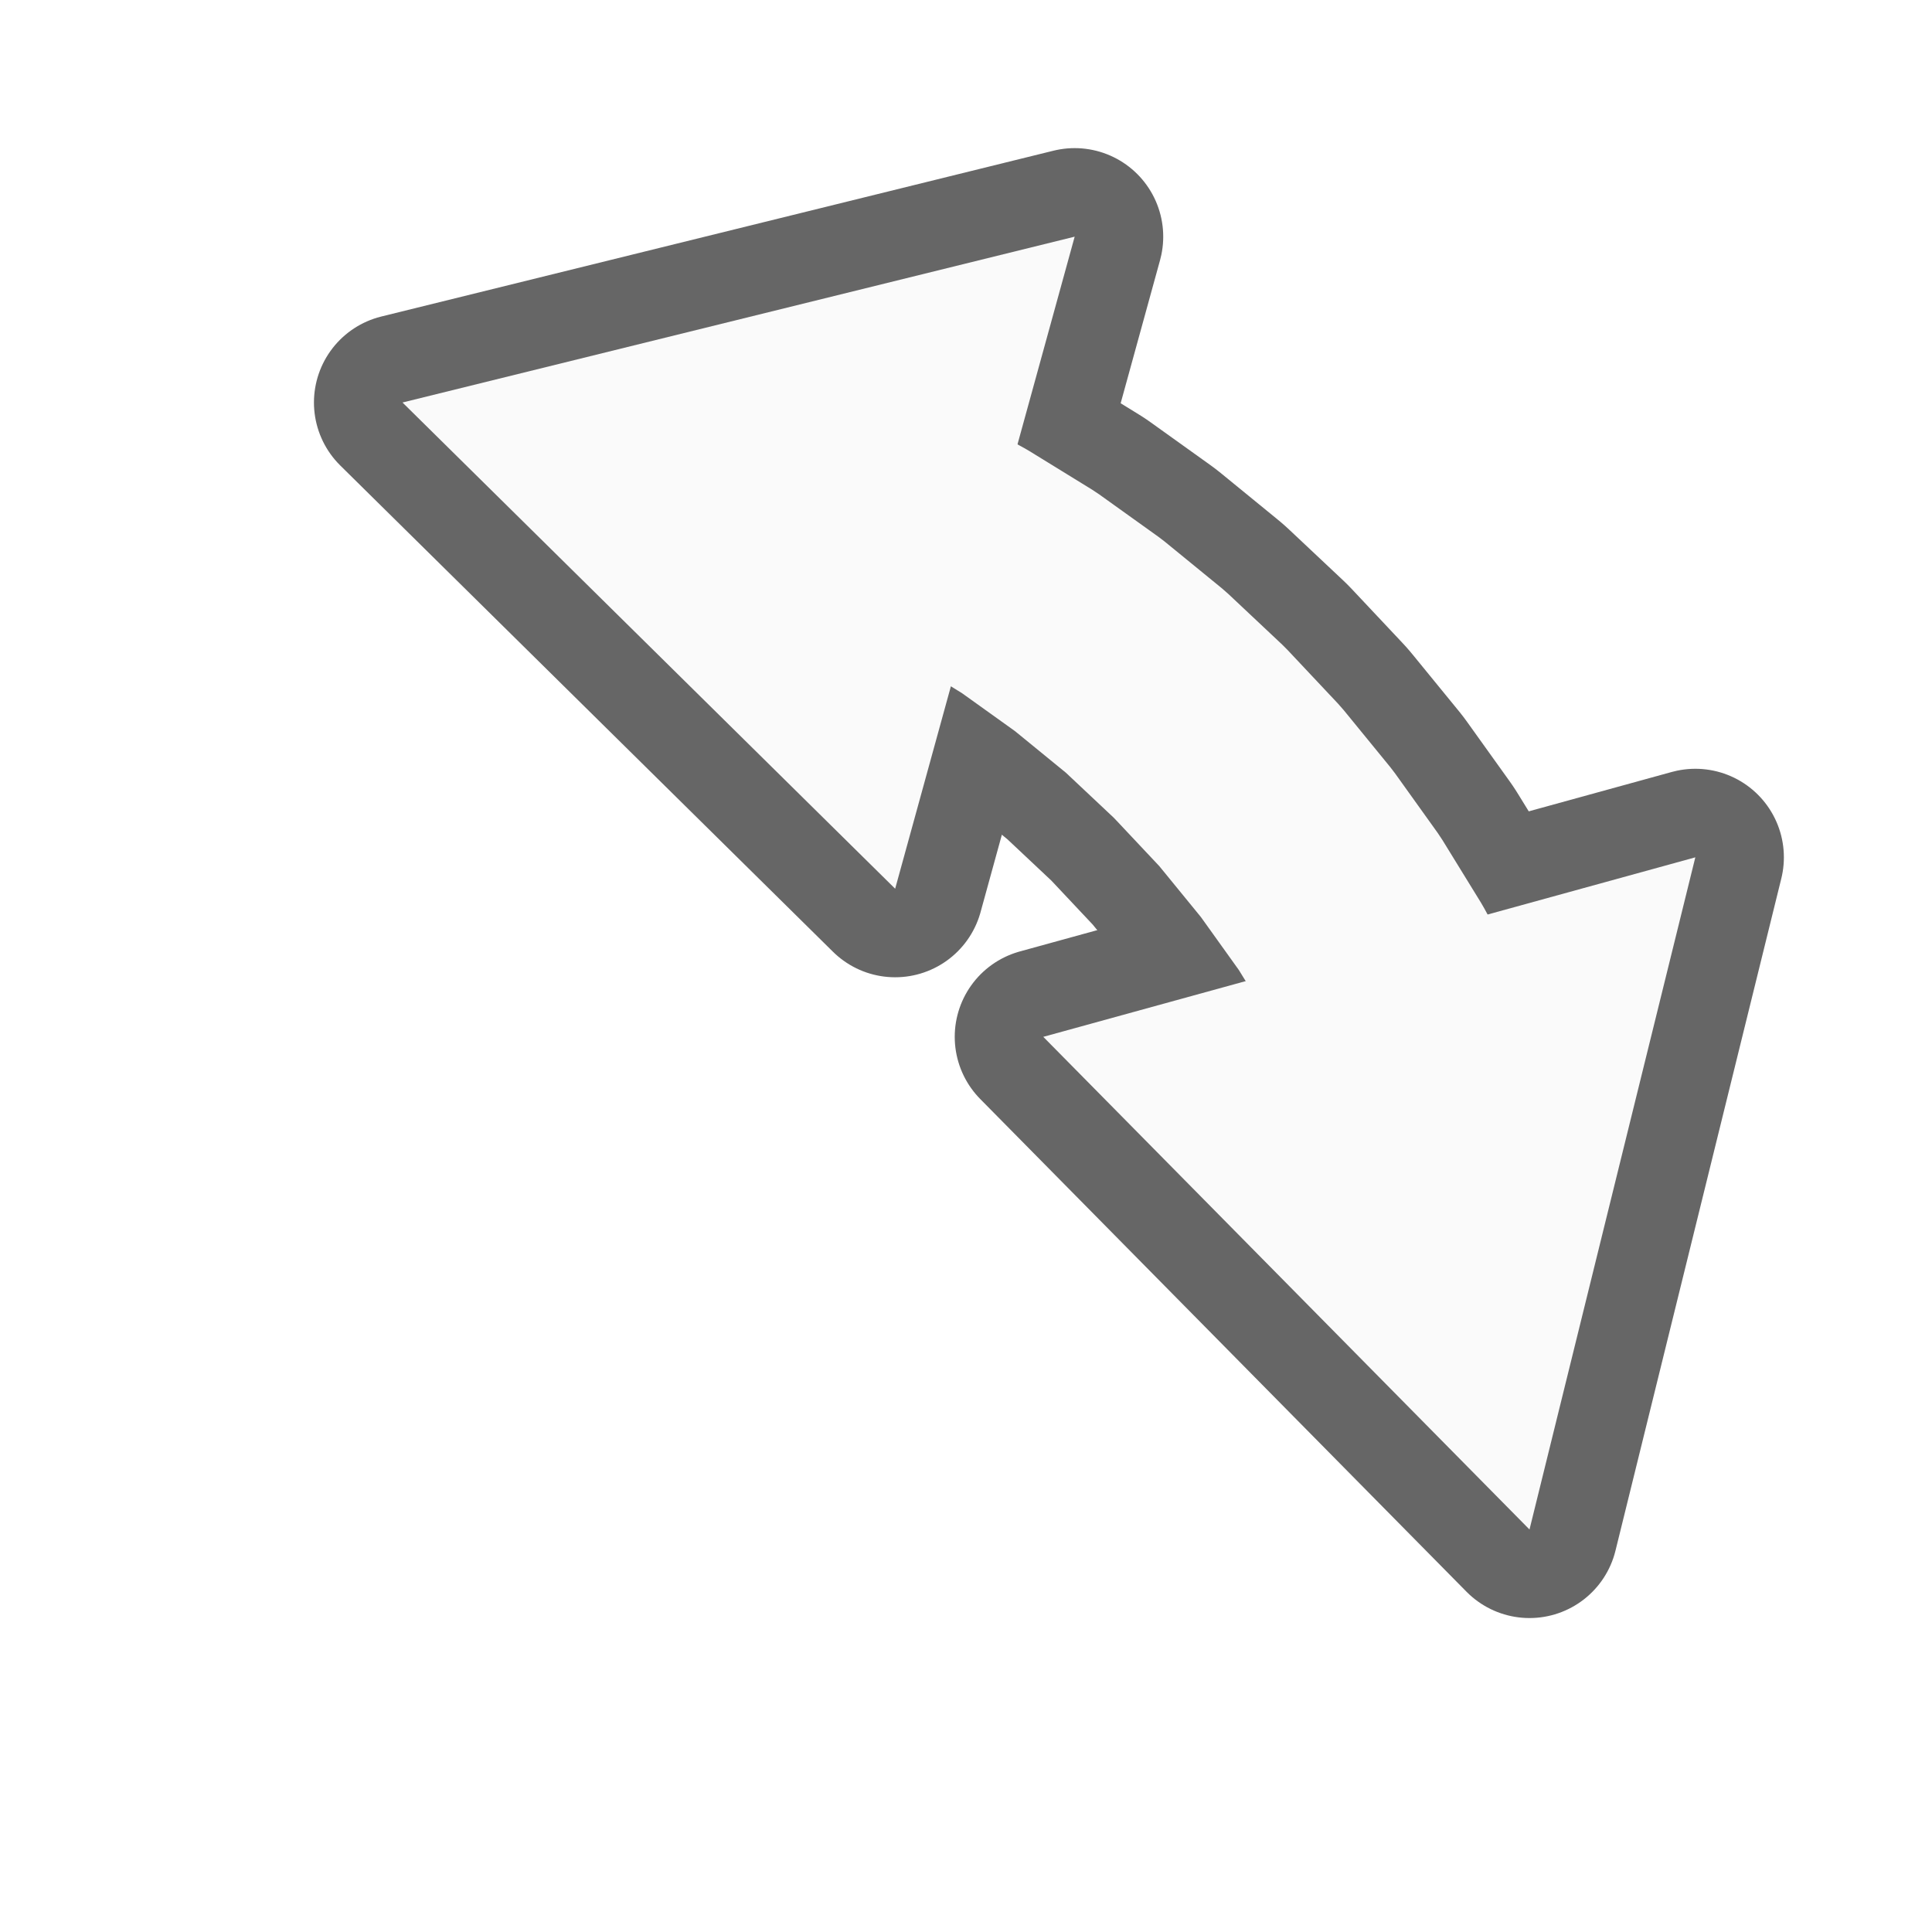
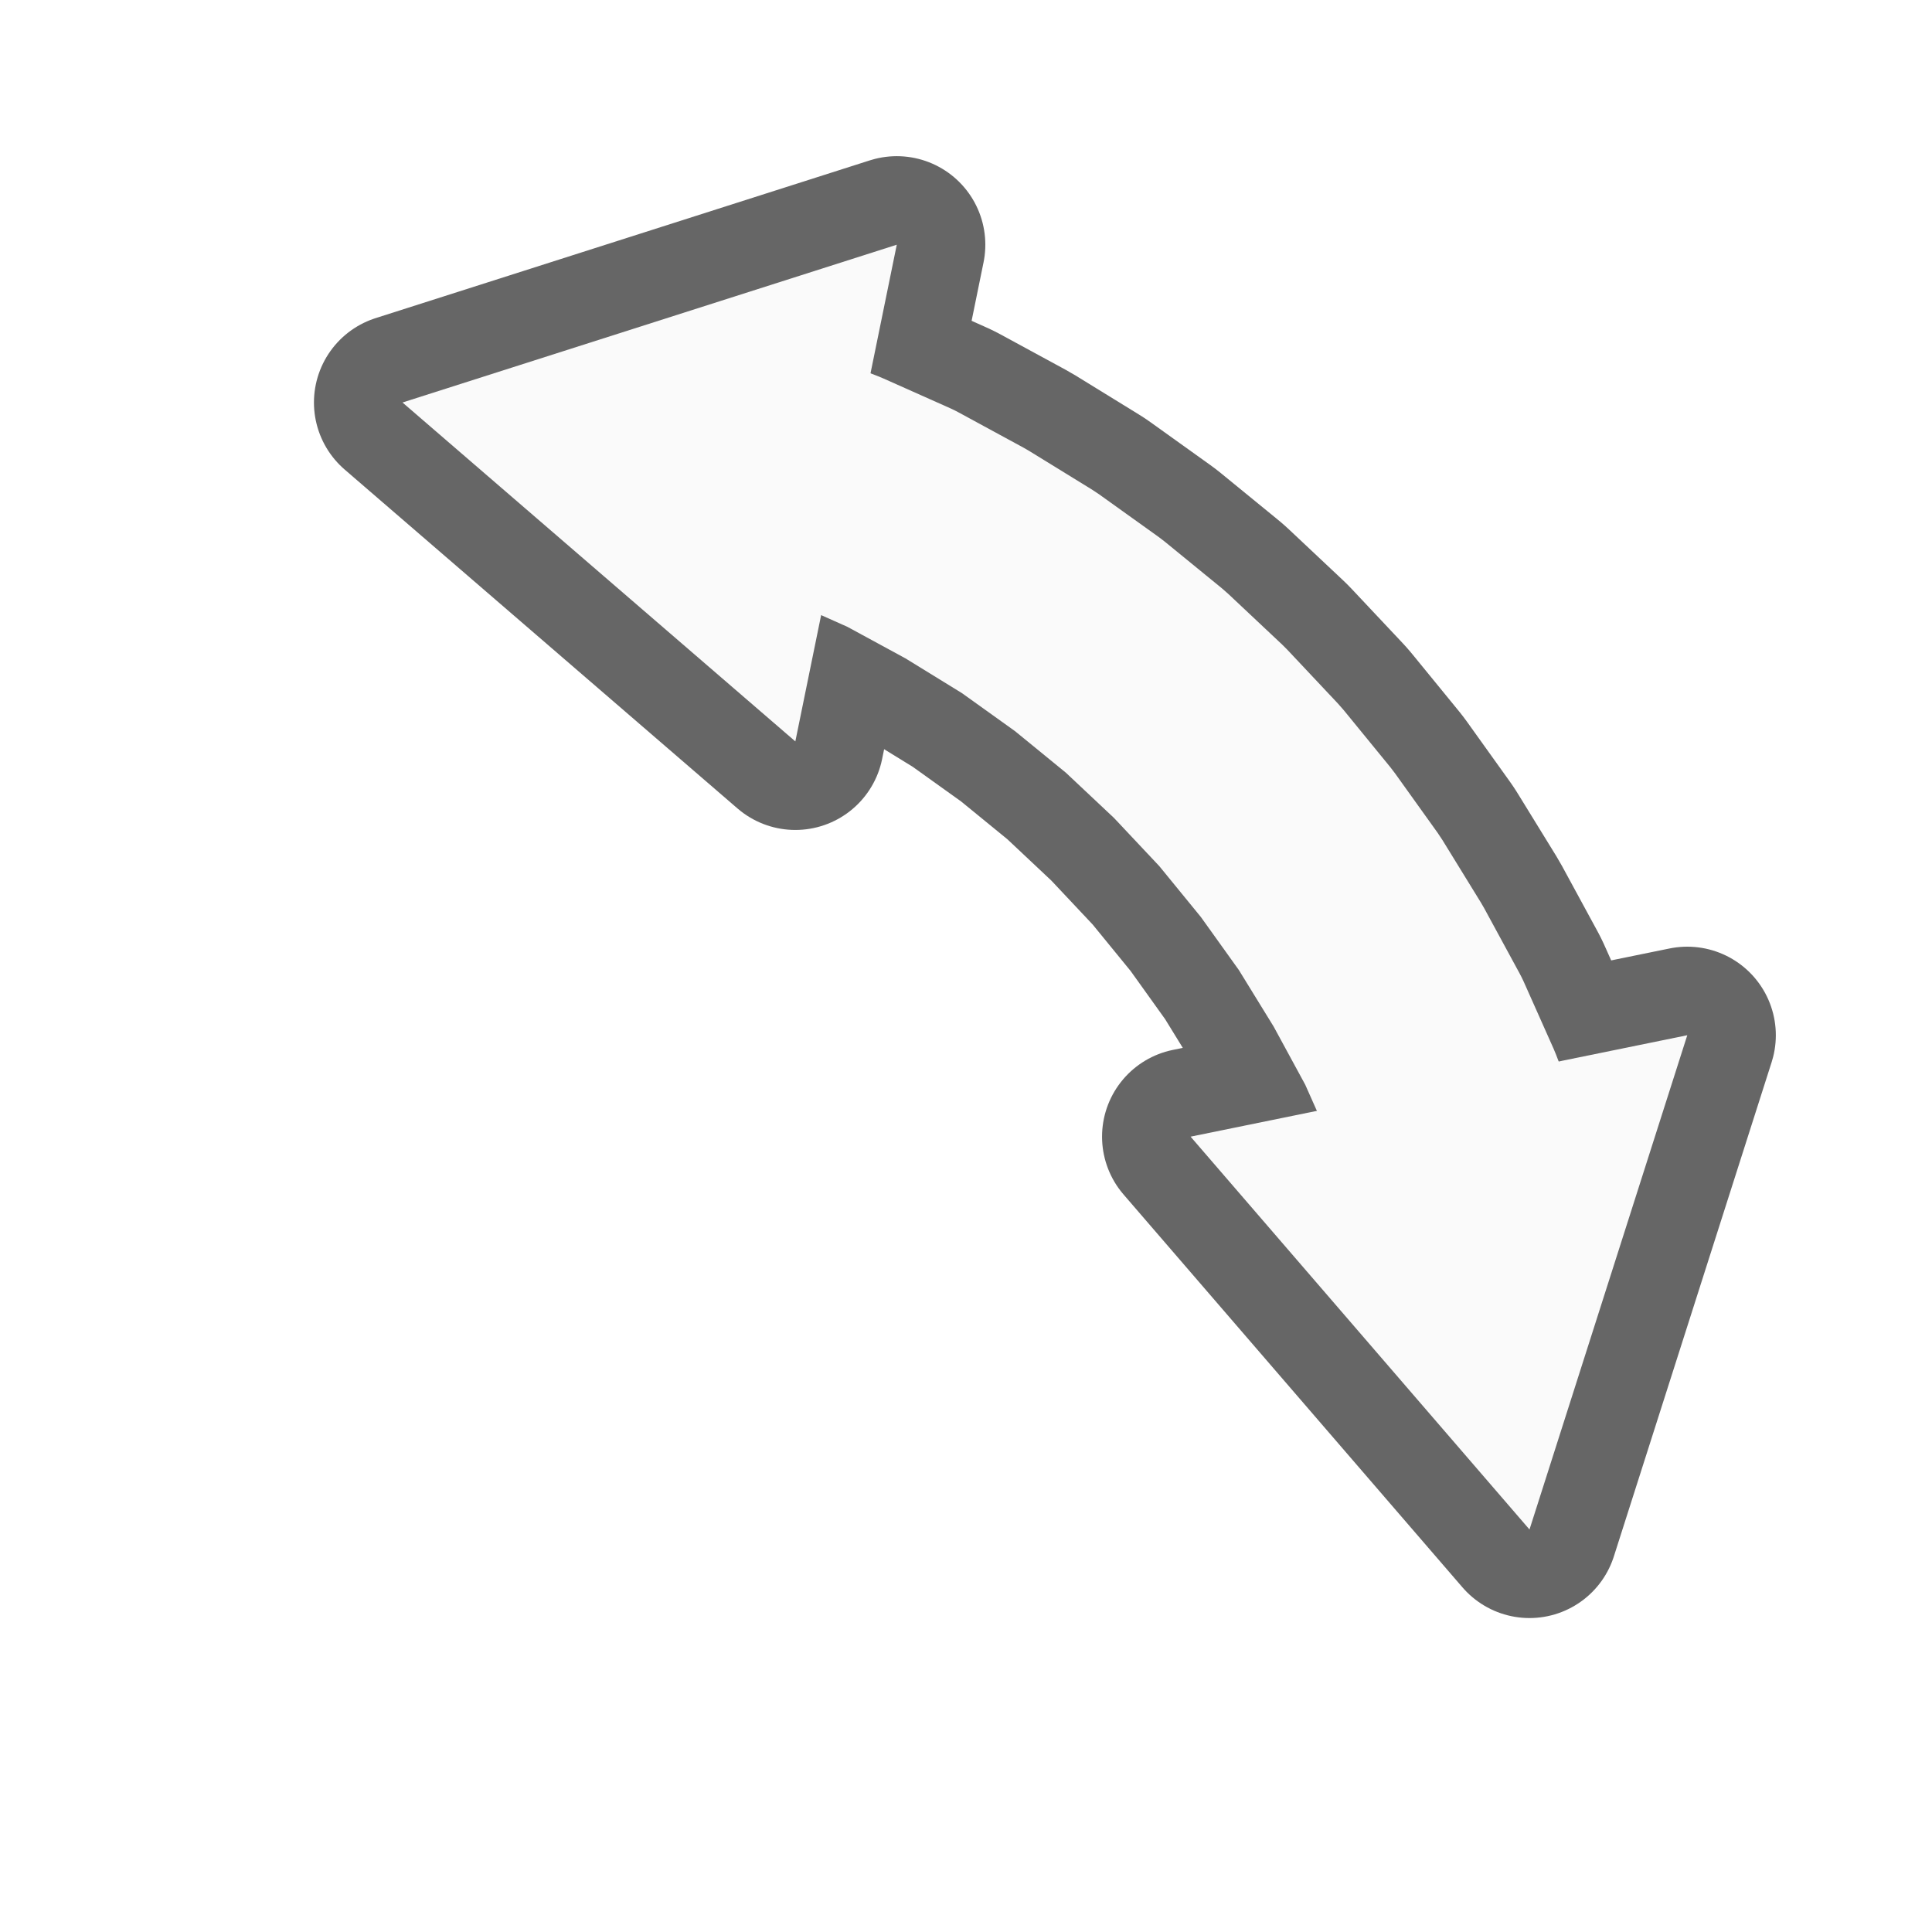
<svg xmlns="http://www.w3.org/2000/svg" viewBox="0 0 24 24" height="22" width="22">
-   <path style="fill:none;stroke:#666;stroke-width:5.2;stroke-linecap:round;stroke-linejoin:round" d="M17.73 13.18 L17.56 12.81 L17.12 12.00 L16.64 11.22 L16.11 10.48 L15.53 9.77 L14.90 9.10 L14.23 8.47 L13.52 7.89 L12.78 7.36 L12.00 6.88 L11.19 6.44 L10.82 6.27" />
-   <path style="fill:#666;stroke:#666;stroke-width:2.2;stroke-linejoin:round" d="M19.00 19.00 L12.96 12.88 L21.06 10.65ZM5.00 5.00 L13.35 2.94 L11.12 11.04Z" />
-   <path style="fill:none;stroke:#fafafa;stroke-width:3.0;stroke-linecap:round;stroke-linejoin:round" d="M17.73 13.18 L17.56 12.81 L17.12 12.00 L16.64 11.22 L16.11 10.48 L15.53 9.77 L14.90 9.10 L14.23 8.47 L13.52 7.89 L12.78 7.36 L12.00 6.88 L11.19 6.44 L10.82 6.27" />
-   <path style="fill:#fafafa;stroke:none" d="M19.00 19.00 L12.96 12.88 L21.06 10.65ZM5.00 5.00 L13.35 2.94 L11.12 11.04Z" />
+   <path style="fill:none;stroke:#666;stroke-width:5.2;stroke-linecap:round;stroke-linejoin:round" d="M18.28 14.58 L18.26 14.50 L17.93 13.64 L17.56 12.81 L17.12 12.00 L16.64 11.22 L16.11 10.48 L15.53 9.77 L14.90 9.10 L14.23 8.47 L13.52 7.89 L12.78 7.36 L12.00 6.88 L11.19 6.44 L10.36 6.07 L9.50 5.74 L9.42 5.72" />
+   <path style="fill:#666;stroke:#666;stroke-width:2.2;stroke-linejoin:round" d="M19.00 19.00 L14.79 14.12 L20.96 12.86ZM5.00 5.00 L11.14 3.04 L9.88 9.21Z" />
+   <path style="fill:none;stroke:#fafafa;stroke-width:3.0;stroke-linecap:round;stroke-linejoin:round" d="M18.28 14.58 L18.26 14.50 L17.93 13.64 L17.56 12.81 L17.12 12.00 L16.64 11.22 L16.11 10.48 L15.53 9.77 L14.90 9.10 L14.23 8.47 L13.52 7.89 L12.78 7.36 L12.00 6.88 L11.19 6.44 L10.36 6.07 L9.50 5.74 L9.42 5.72" />
+   <path style="fill:#fafafa;stroke:none" d="M19.00 19.00 L14.79 14.12 L20.96 12.86ZM5.00 5.00 L11.14 3.04 L9.88 9.21Z" />
</svg>
